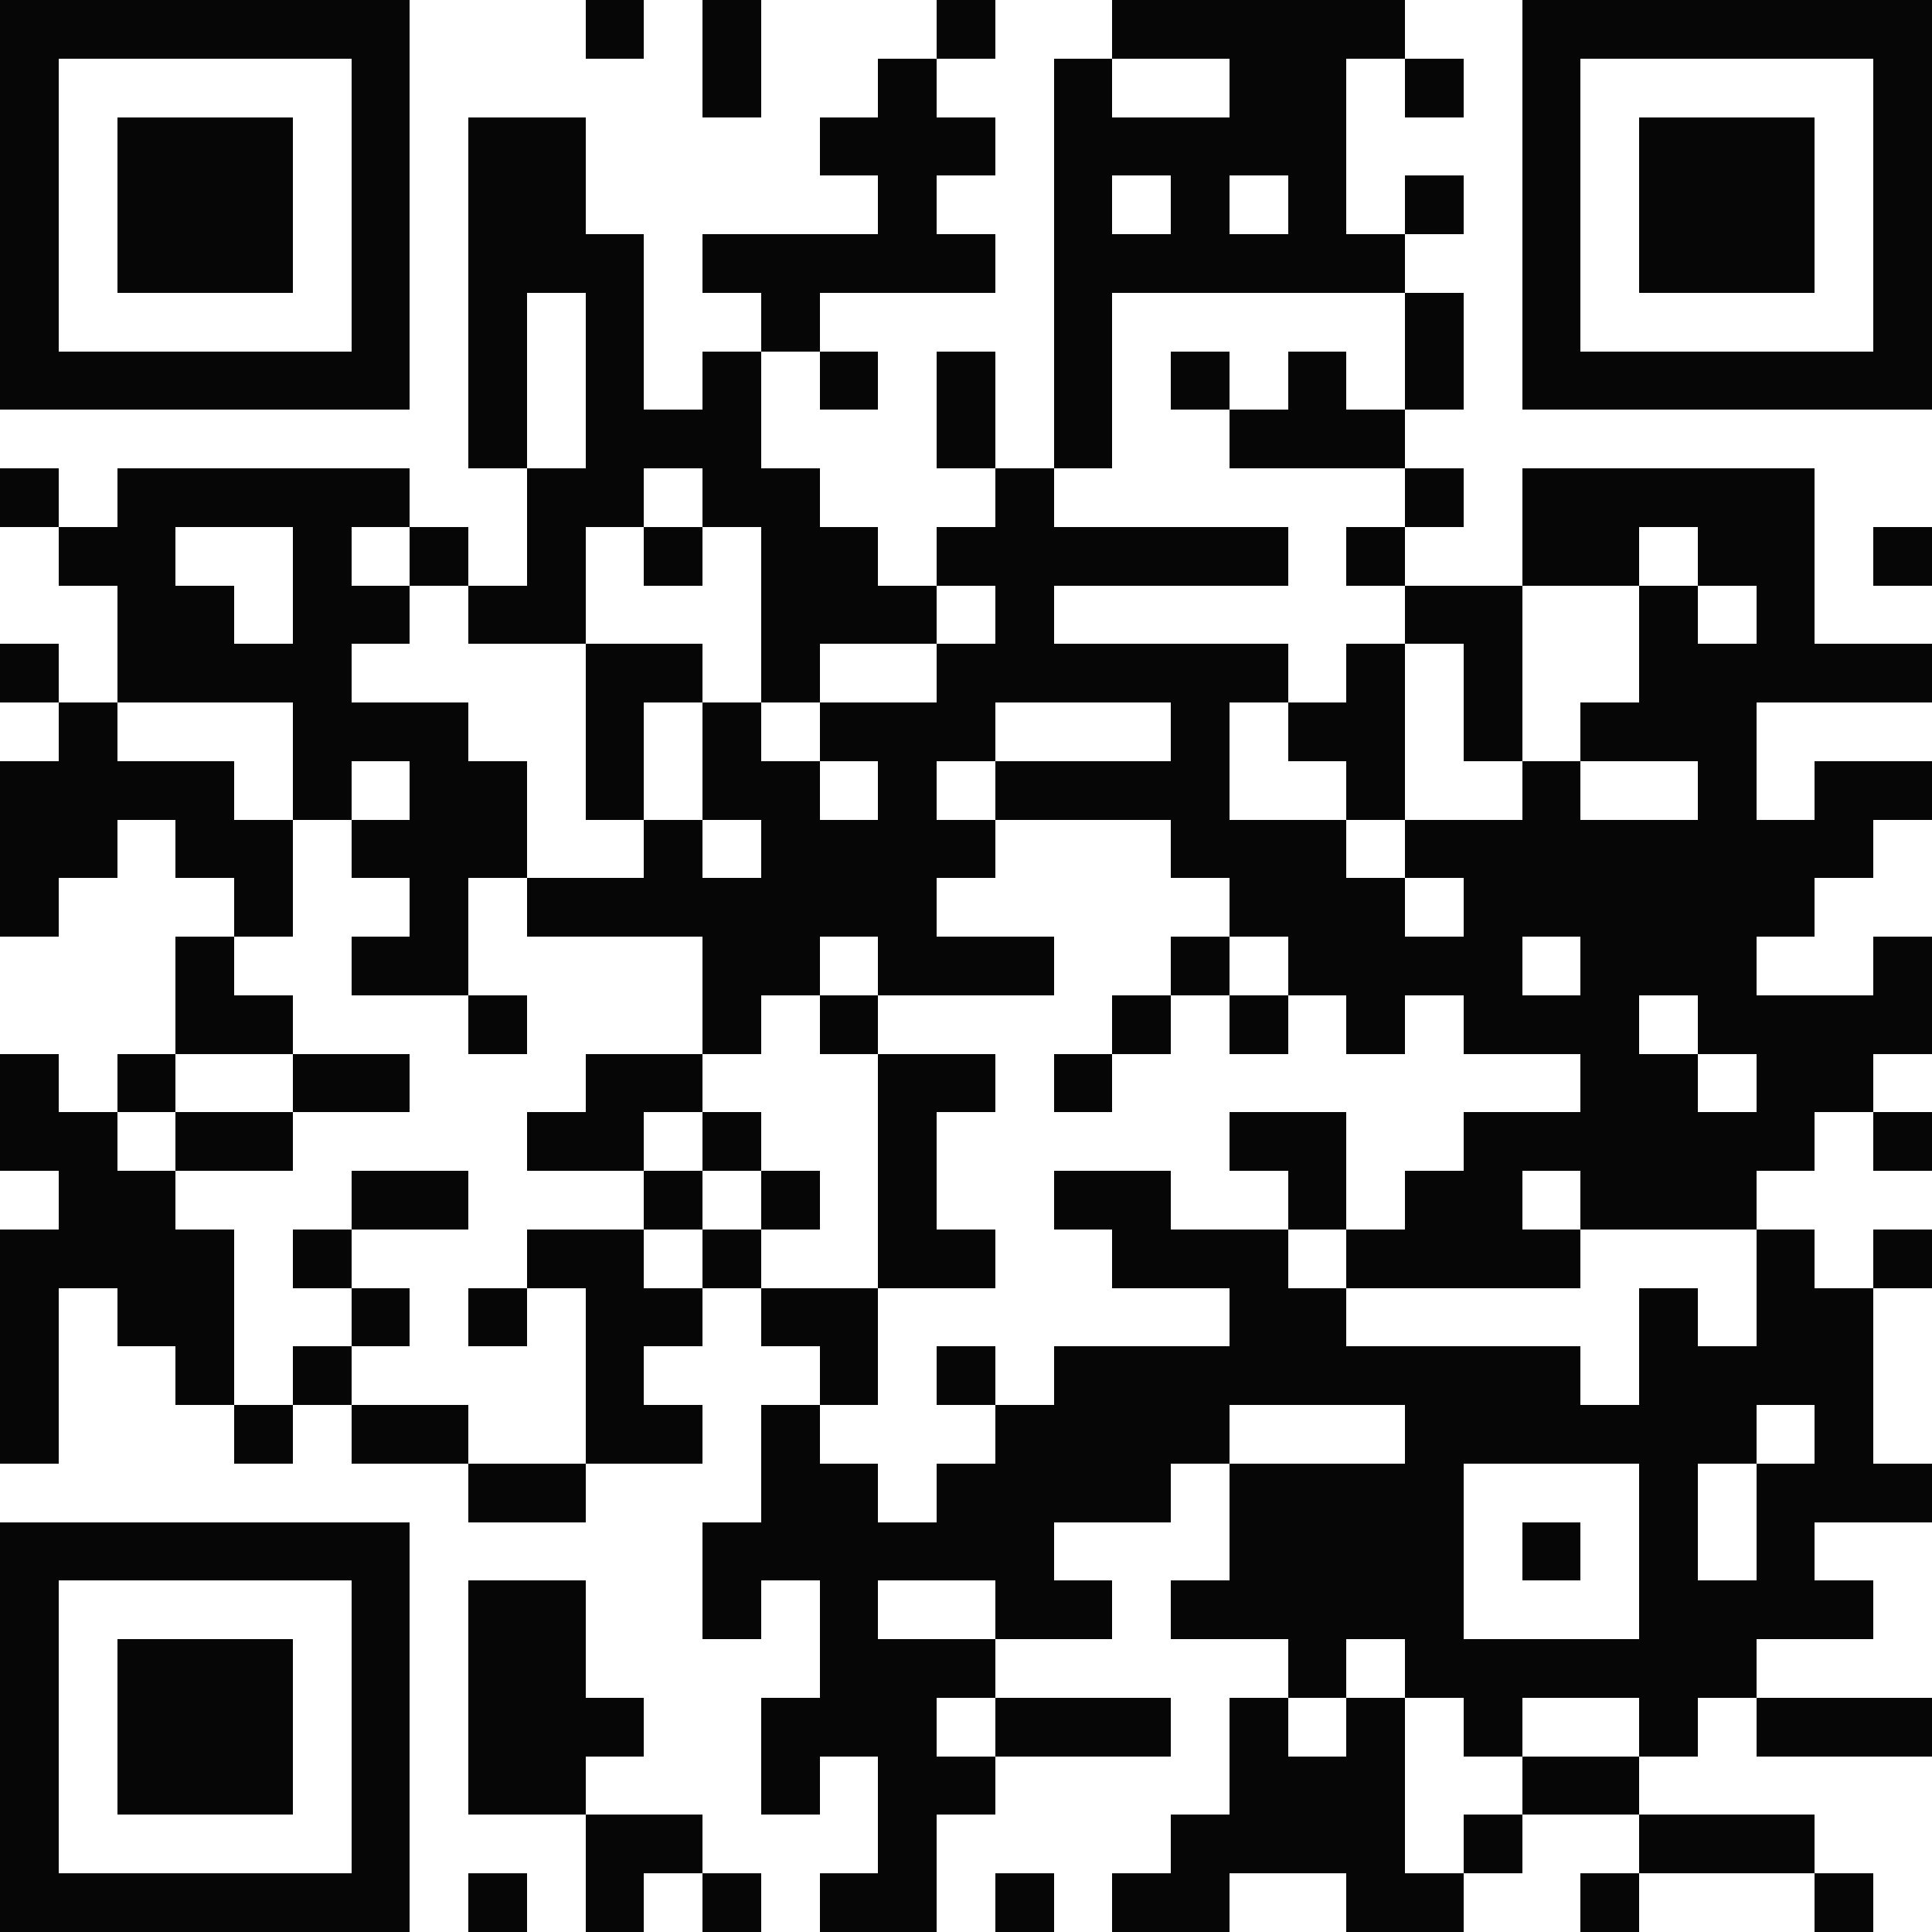
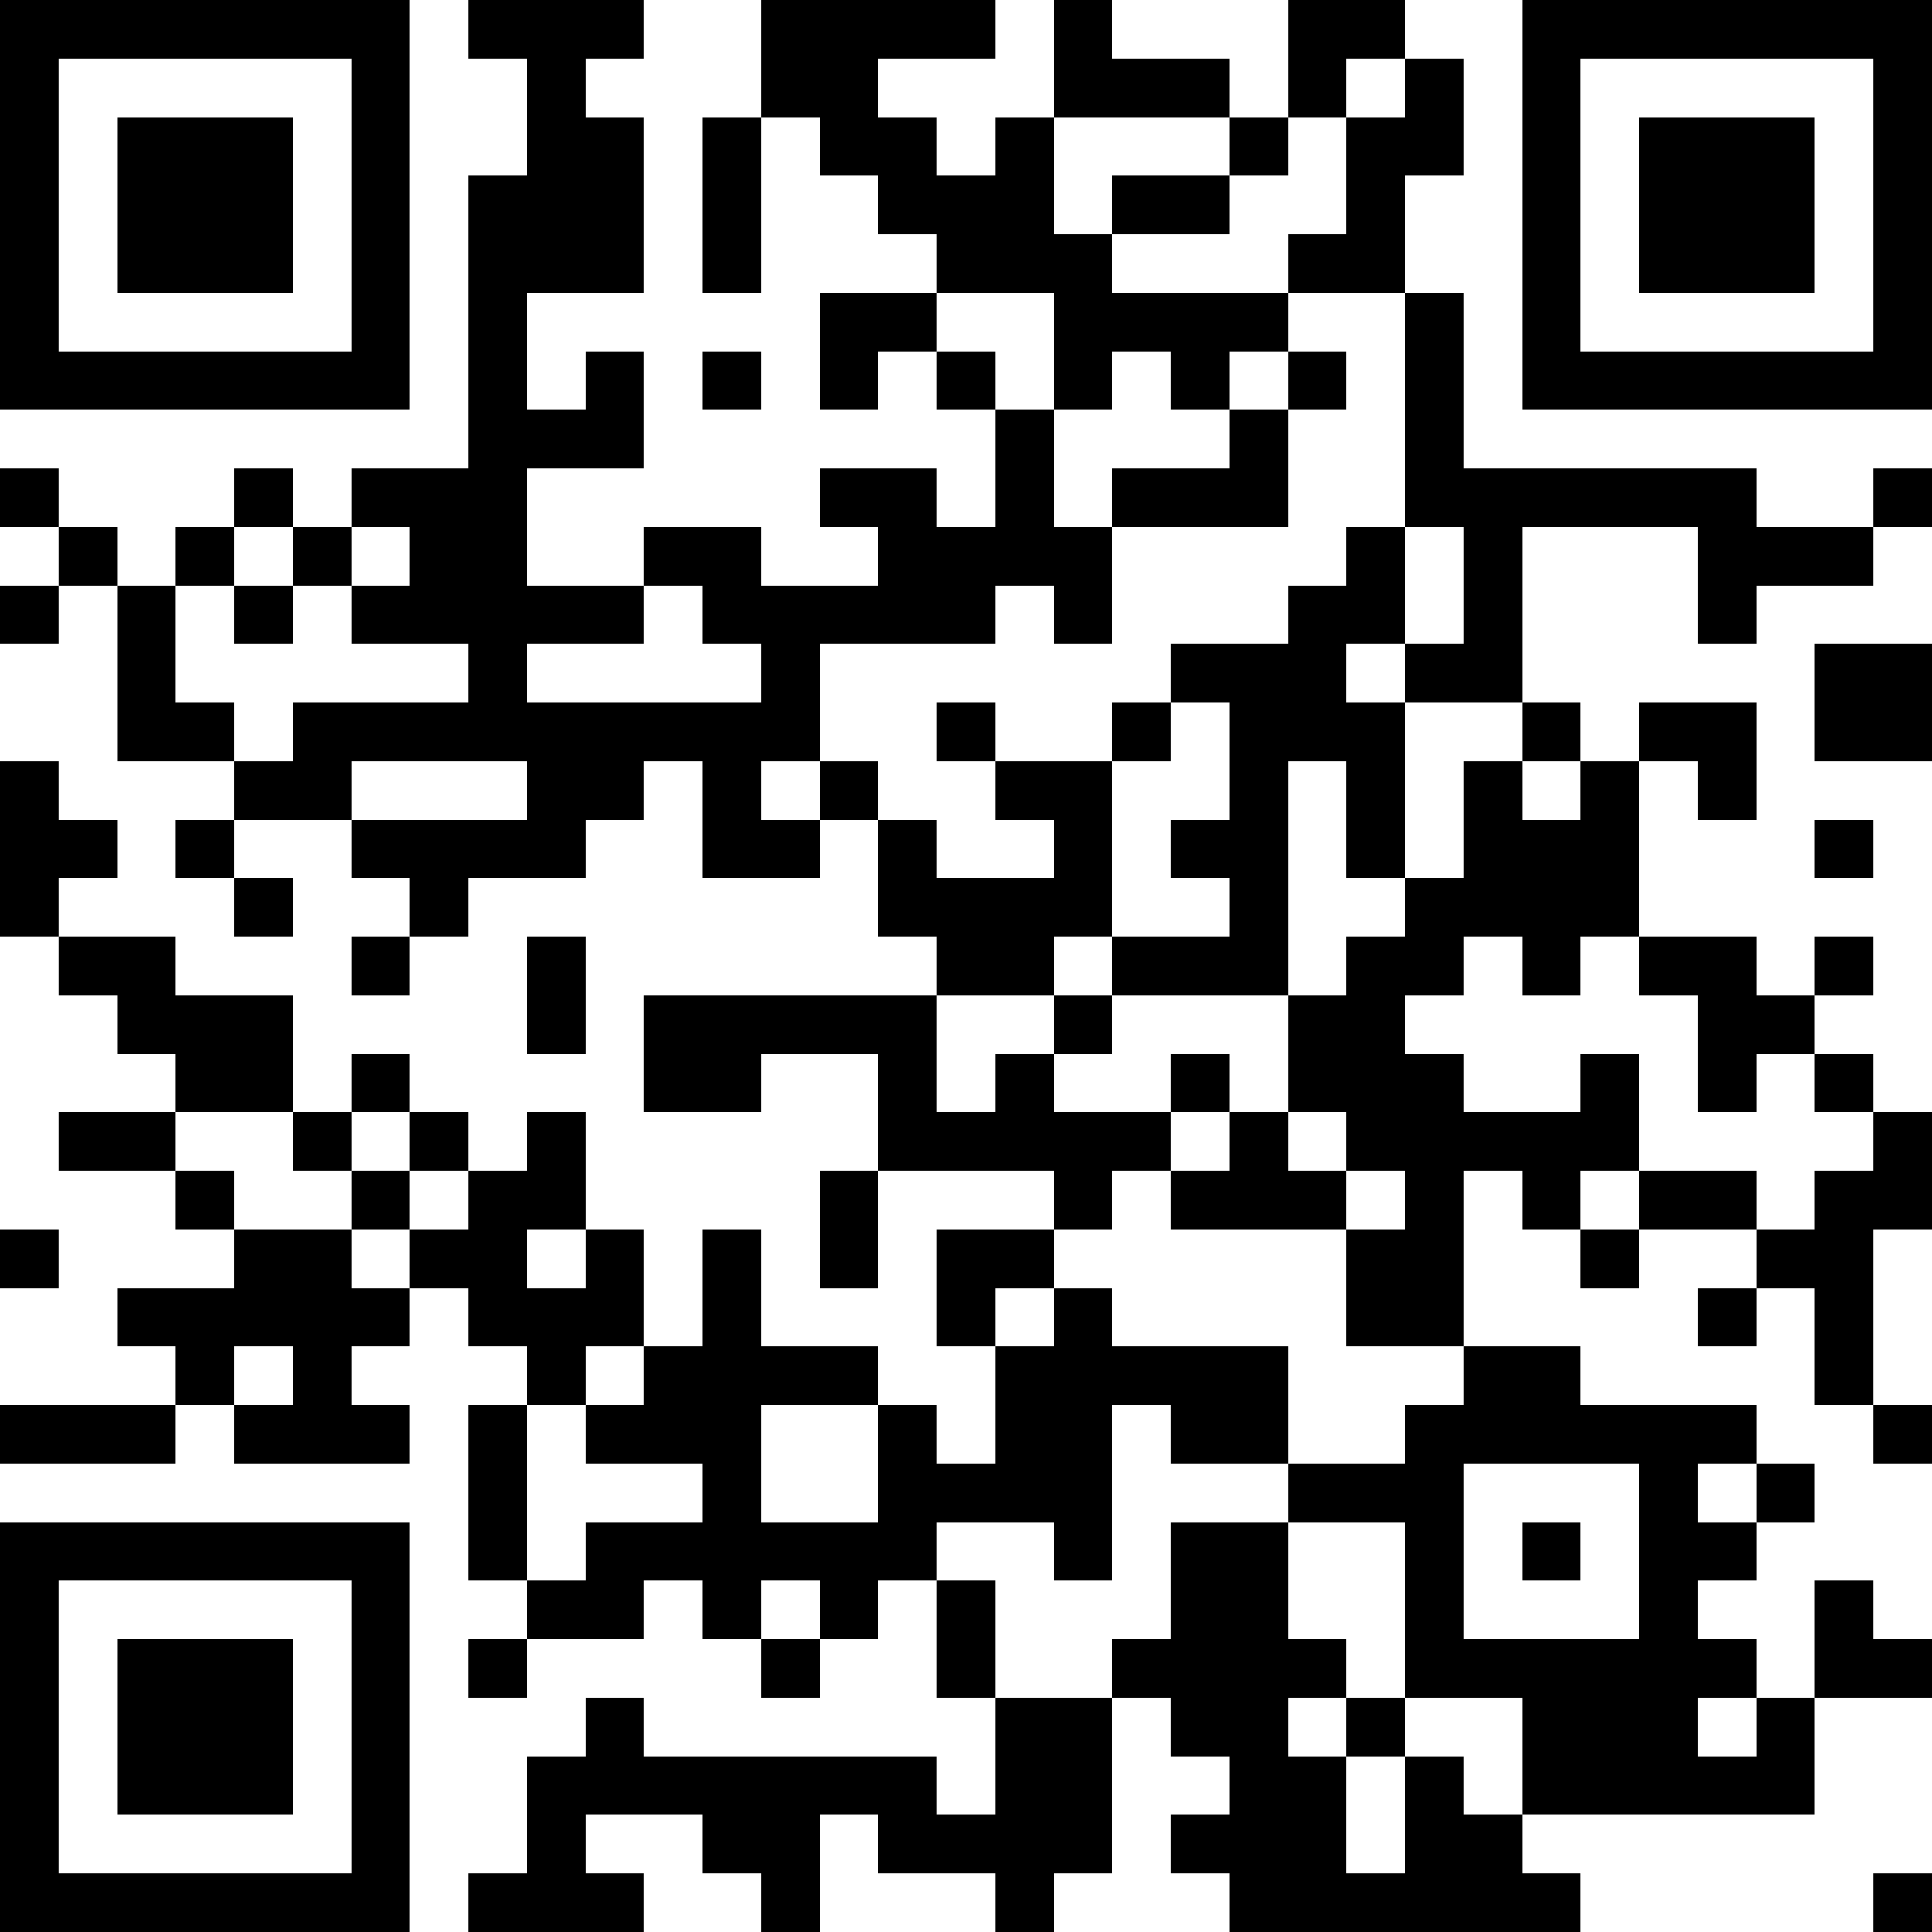
<svg xmlns="http://www.w3.org/2000/svg" viewBox="0 0 33 33" shape-rendering="crispEdges">
  <path fill="#ffffff" d="M0 0h33v33H0z" />
-   <path stroke="#060607" d="M0 0.5h7m3 0h1m1 0h1m3 0h1m2 0h5m2 0h7M0 1.5h1m5 0h1m5 0h1m2 0h1m2 0h1m2 0h2m1 0h1m1 0h1m5 0h1M0 2.5h1m1 0h3m1 0h1m1 0h2m4 0h3m1 0h5m3 0h1m1 0h3m1 0h1M0 3.5h1m1 0h3m1 0h1m1 0h2m5 0h1m2 0h1m1 0h1m1 0h1m1 0h1m1 0h1m1 0h3m1 0h1M0 4.5h1m1 0h3m1 0h1m1 0h3m1 0h5m1 0h6m2 0h1m1 0h3m1 0h1M0 5.5h1m5 0h1m1 0h1m1 0h1m2 0h1m4 0h1m5 0h1m1 0h1m5 0h1M0 6.5h7m1 0h1m1 0h1m1 0h1m1 0h1m1 0h1m1 0h1m1 0h1m1 0h1m1 0h1m1 0h7M8 7.5h1m1 0h3m3 0h1m1 0h1m2 0h3M0 8.5h1m1 0h5m2 0h2m1 0h2m3 0h1m6 0h1m1 0h5M1 9.5h2m2 0h1m1 0h1m1 0h1m1 0h1m1 0h2m1 0h6m1 0h1m2 0h2m1 0h2m1 0h1M2 10.5h2m1 0h2m1 0h2m3 0h3m1 0h1m6 0h2m2 0h1m1 0h1M0 11.5h1m1 0h4m4 0h2m1 0h1m2 0h6m1 0h1m1 0h1m2 0h5M1 12.5h1m3 0h3m2 0h1m1 0h1m1 0h3m3 0h1m1 0h2m1 0h1m1 0h3M0 13.5h4m1 0h1m1 0h2m1 0h1m1 0h2m1 0h1m1 0h4m2 0h1m2 0h1m2 0h1m1 0h2M0 14.5h2m1 0h2m1 0h3m2 0h1m1 0h4m3 0h3m1 0h8M0 15.5h1m3 0h1m2 0h1m1 0h7m5 0h3m1 0h6M3 16.5h1m2 0h2m4 0h2m1 0h3m2 0h1m1 0h4m1 0h3m2 0h1M3 17.5h2m3 0h1m3 0h1m1 0h1m4 0h1m1 0h1m1 0h1m1 0h3m1 0h4M0 18.5h1m1 0h1m2 0h2m3 0h2m3 0h2m1 0h1m8 0h2m1 0h2M0 19.5h2m1 0h2m4 0h2m1 0h1m2 0h1m5 0h2m2 0h6m1 0h1M1 20.5h2m3 0h2m3 0h1m1 0h1m1 0h1m2 0h2m2 0h1m1 0h2m1 0h3M0 21.5h4m1 0h1m3 0h2m1 0h1m2 0h2m2 0h3m1 0h4m3 0h1m1 0h1M0 22.5h1m1 0h2m2 0h1m1 0h1m1 0h2m1 0h2m6 0h2m5 0h1m1 0h2M0 23.5h1m2 0h1m1 0h1m4 0h1m3 0h1m1 0h1m1 0h9m1 0h4M0 24.5h1m3 0h1m1 0h2m2 0h2m1 0h1m3 0h4m3 0h6m1 0h1M8 25.5h2m3 0h2m1 0h4m1 0h4m3 0h1m1 0h3M0 26.5h7m5 0h6m3 0h4m1 0h1m1 0h1m1 0h1M0 27.5h1m5 0h1m1 0h2m2 0h1m1 0h1m2 0h2m1 0h5m3 0h4M0 28.5h1m1 0h3m1 0h1m1 0h2m4 0h3m5 0h1m1 0h6M0 29.5h1m1 0h3m1 0h1m1 0h3m2 0h3m1 0h3m1 0h1m1 0h1m1 0h1m2 0h1m1 0h3M0 30.5h1m1 0h3m1 0h1m1 0h2m3 0h1m1 0h2m4 0h3m2 0h2M0 31.5h1m5 0h1m3 0h2m3 0h1m4 0h4m1 0h1m2 0h3M0 32.5h7m1 0h1m1 0h1m1 0h1m1 0h2m1 0h1m1 0h2m2 0h2m2 0h1m3 0h1" />
+   <path stroke="#000000" d="M0 0.5h7m1 0h3m2 0h4m1 0h1m3 0h2m2 0h7M0 1.5h1m5 0h1m2 0h1m3 0h2m3 0h3m1 0h1m1 0h1m1 0h1m5 0h1M0 2.5h1m1 0h3m1 0h1m2 0h2m1 0h1m1 0h2m1 0h1m3 0h1m1 0h2m1 0h1m1 0h3m1 0h1M0 3.5h1m1 0h3m1 0h1m1 0h3m1 0h1m2 0h3m1 0h2m2 0h1m2 0h1m1 0h3m1 0h1M0 4.5h1m1 0h3m1 0h1m1 0h3m1 0h1m3 0h3m3 0h2m2 0h1m1 0h3m1 0h1M0 5.5h1m5 0h1m1 0h1m5 0h2m2 0h4m2 0h1m1 0h1m5 0h1M0 6.5h7m1 0h1m1 0h1m1 0h1m1 0h1m1 0h1m1 0h1m1 0h1m1 0h1m1 0h1m1 0h7M8 7.5h3m6 0h1m3 0h1m2 0h1M0 8.5h1m3 0h1m1 0h3m5 0h2m1 0h1m1 0h3m2 0h6m2 0h1M1 9.5h1m1 0h1m1 0h1m1 0h2m2 0h2m2 0h4m4 0h1m1 0h1m3 0h3M0 10.5h1m1 0h1m1 0h1m1 0h5m1 0h5m1 0h1m3 0h2m1 0h1m3 0h1M2 11.5h1m5 0h1m4 0h1m6 0h3m1 0h2m5 0h2M2 12.5h2m1 0h9m2 0h1m2 0h1m1 0h3m2 0h1m1 0h2m1 0h2M0 13.5h1m3 0h2m3 0h2m1 0h1m1 0h1m2 0h2m2 0h1m1 0h1m1 0h1m1 0h1m1 0h1M0 14.5h2m1 0h1m2 0h4m2 0h2m1 0h1m2 0h1m1 0h2m1 0h1m1 0h3m3 0h1M0 15.5h1m3 0h1m2 0h1m7 0h4m2 0h1m2 0h4M1 16.5h2m3 0h1m2 0h1m6 0h2m1 0h3m1 0h2m1 0h1m1 0h2m1 0h1M2 17.5h3m4 0h1m1 0h5m2 0h1m3 0h2m5 0h2M3 18.5h2m1 0h1m4 0h2m2 0h1m1 0h1m2 0h1m1 0h3m2 0h1m1 0h1m1 0h1M1 19.5h2m2 0h1m1 0h1m1 0h1m5 0h5m1 0h1m1 0h5m4 0h1M3 20.5h1m2 0h1m1 0h2m4 0h1m3 0h1m1 0h3m1 0h1m1 0h1m1 0h2m1 0h2M0 21.5h1m3 0h2m1 0h2m1 0h1m1 0h1m1 0h1m1 0h2m5 0h2m2 0h1m2 0h2M2 22.5h5m1 0h3m1 0h1m3 0h1m1 0h1m4 0h2m4 0h1m1 0h1M3 23.5h1m1 0h1m3 0h1m1 0h4m2 0h5m3 0h2m4 0h1M0 24.5h3m1 0h3m1 0h1m1 0h3m2 0h1m1 0h2m1 0h2m2 0h6m2 0h1M8 25.5h1m3 0h1m2 0h4m3 0h3m3 0h1m1 0h1M0 26.5h7m1 0h1m1 0h6m2 0h1m1 0h2m2 0h1m1 0h1m1 0h2M0 27.5h1m5 0h1m2 0h2m1 0h1m1 0h1m1 0h1m3 0h2m2 0h1m3 0h1m2 0h1M0 28.5h1m1 0h3m1 0h1m1 0h1m4 0h1m2 0h1m2 0h4m1 0h6m1 0h2M0 29.5h1m1 0h3m1 0h1m3 0h1m6 0h2m1 0h2m1 0h1m2 0h3m1 0h1M0 30.5h1m1 0h3m1 0h1m2 0h7m1 0h2m2 0h2m1 0h1m1 0h5M0 31.5h1m5 0h1m2 0h1m2 0h2m1 0h4m1 0h3m1 0h2M0 32.5h7m1 0h3m2 0h1m3 0h1m3 0h6m5 0h1" />
</svg>
